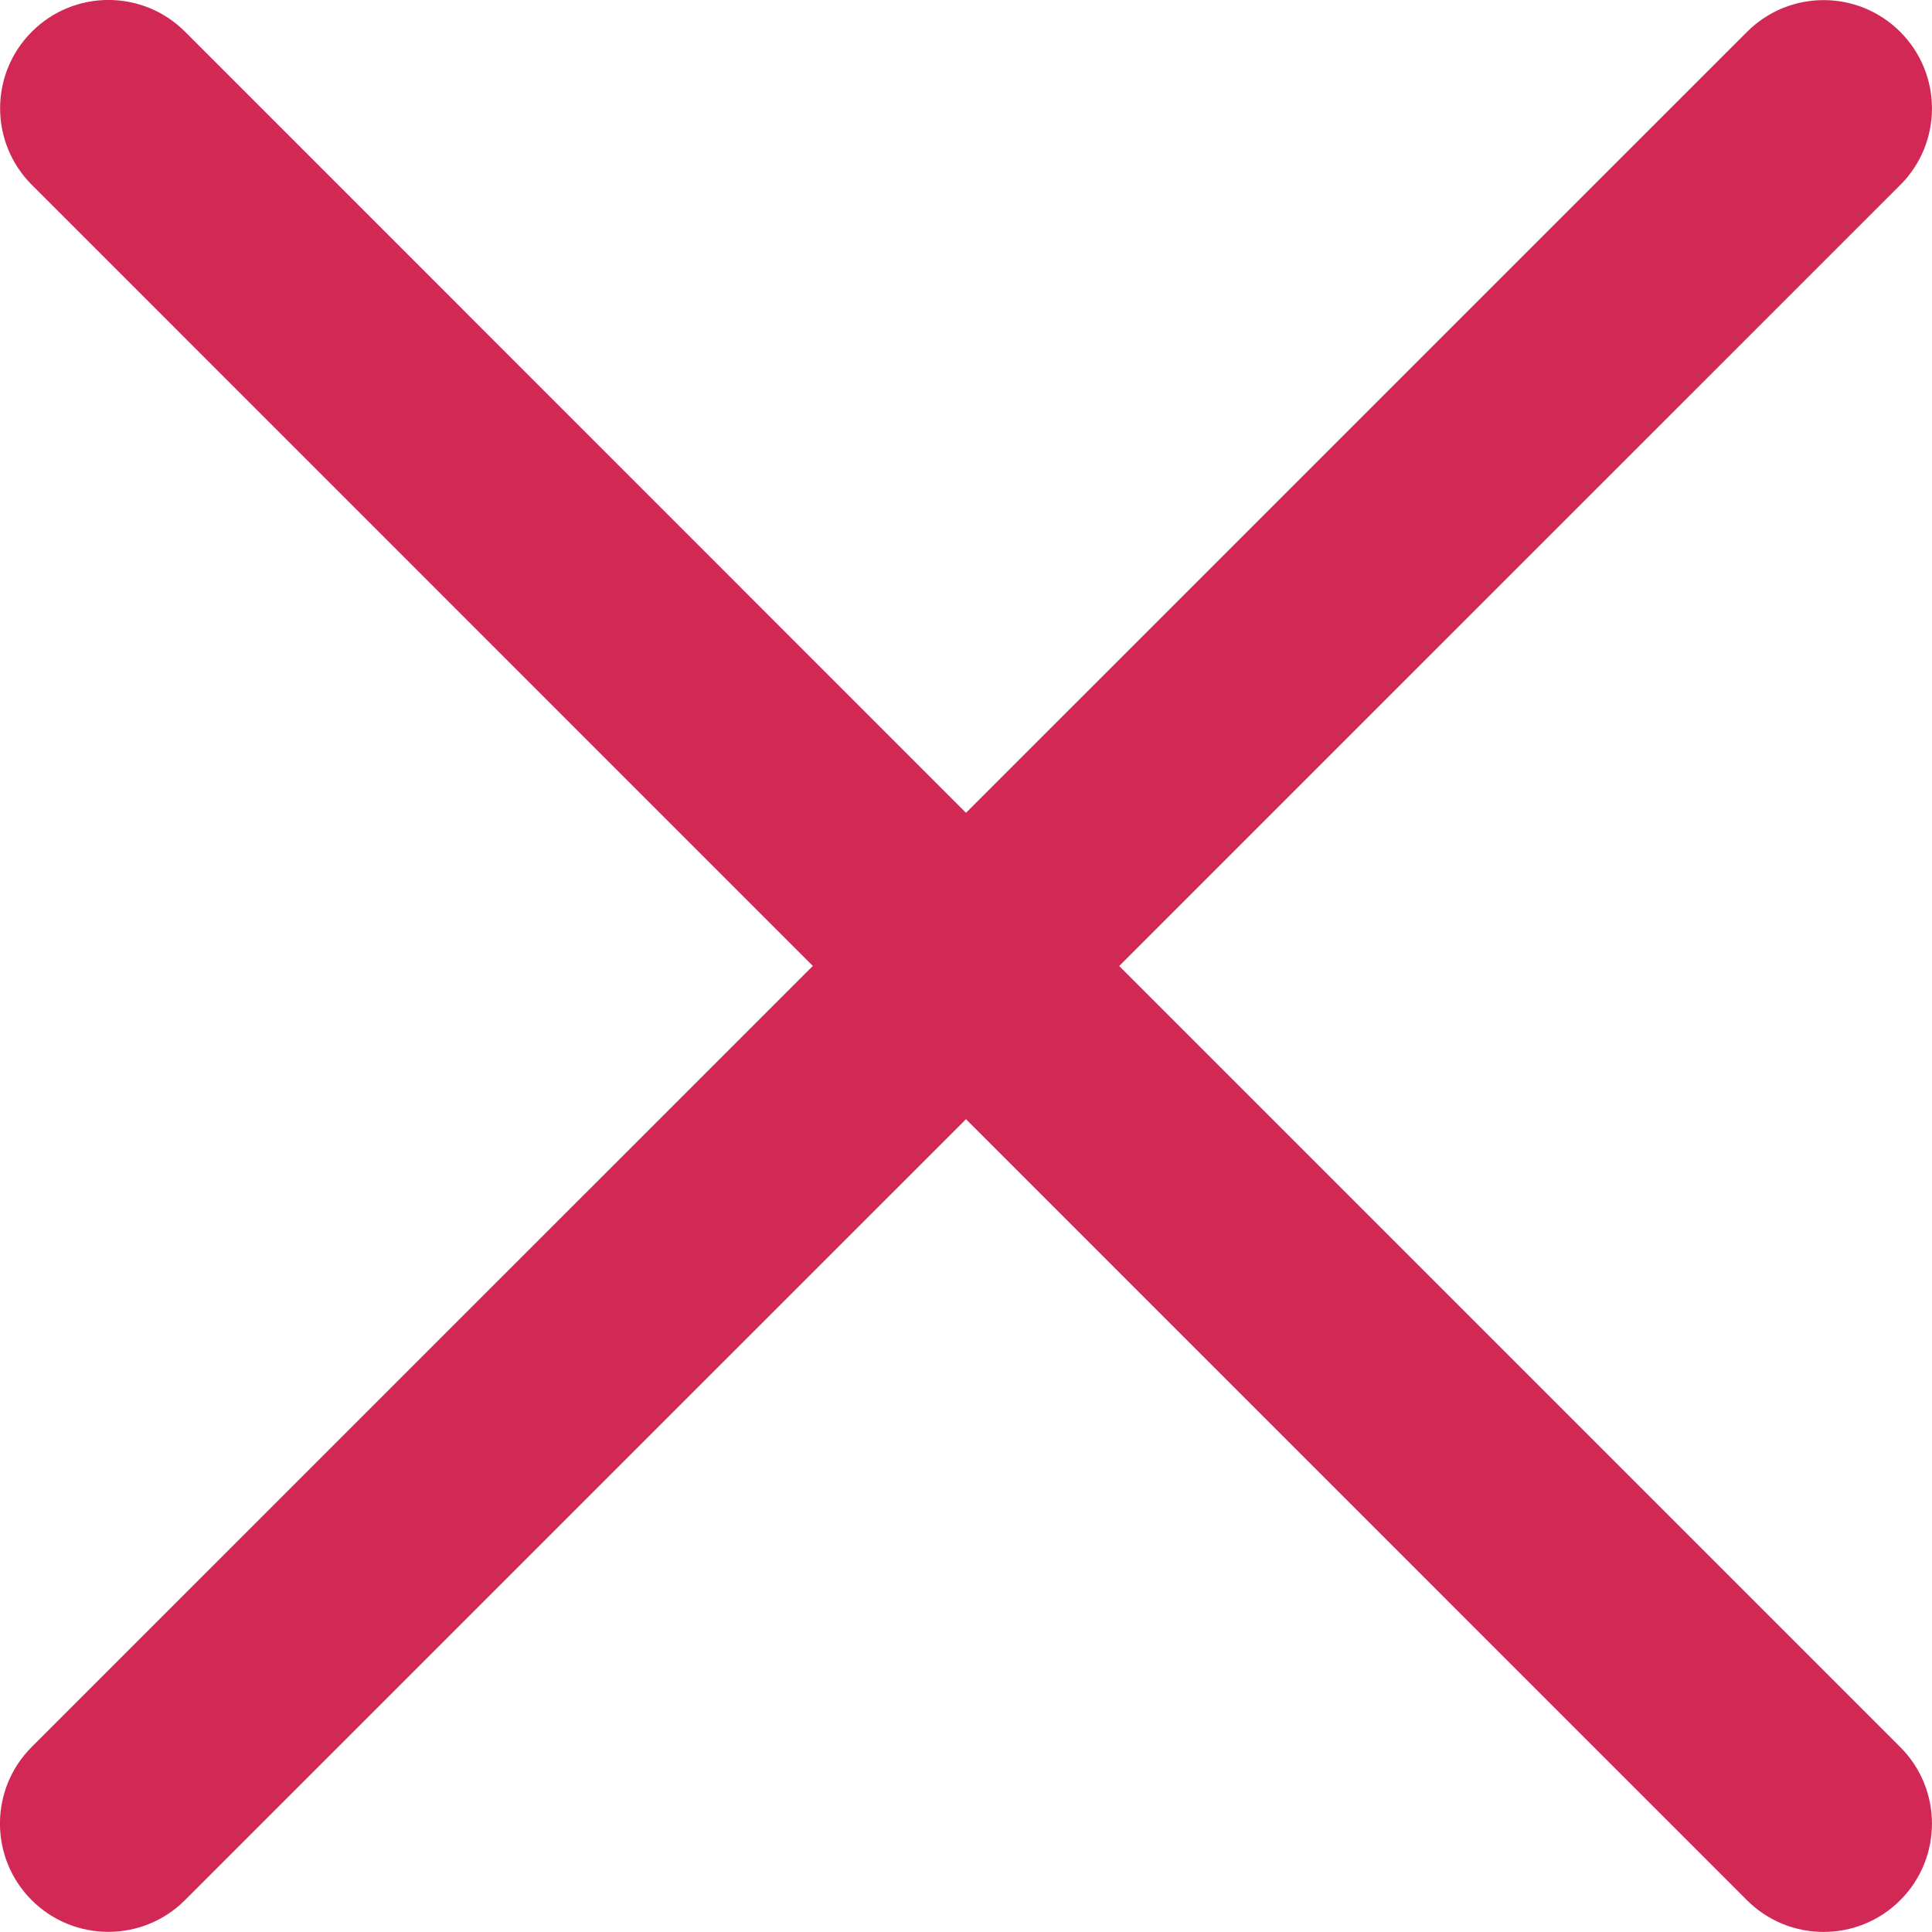
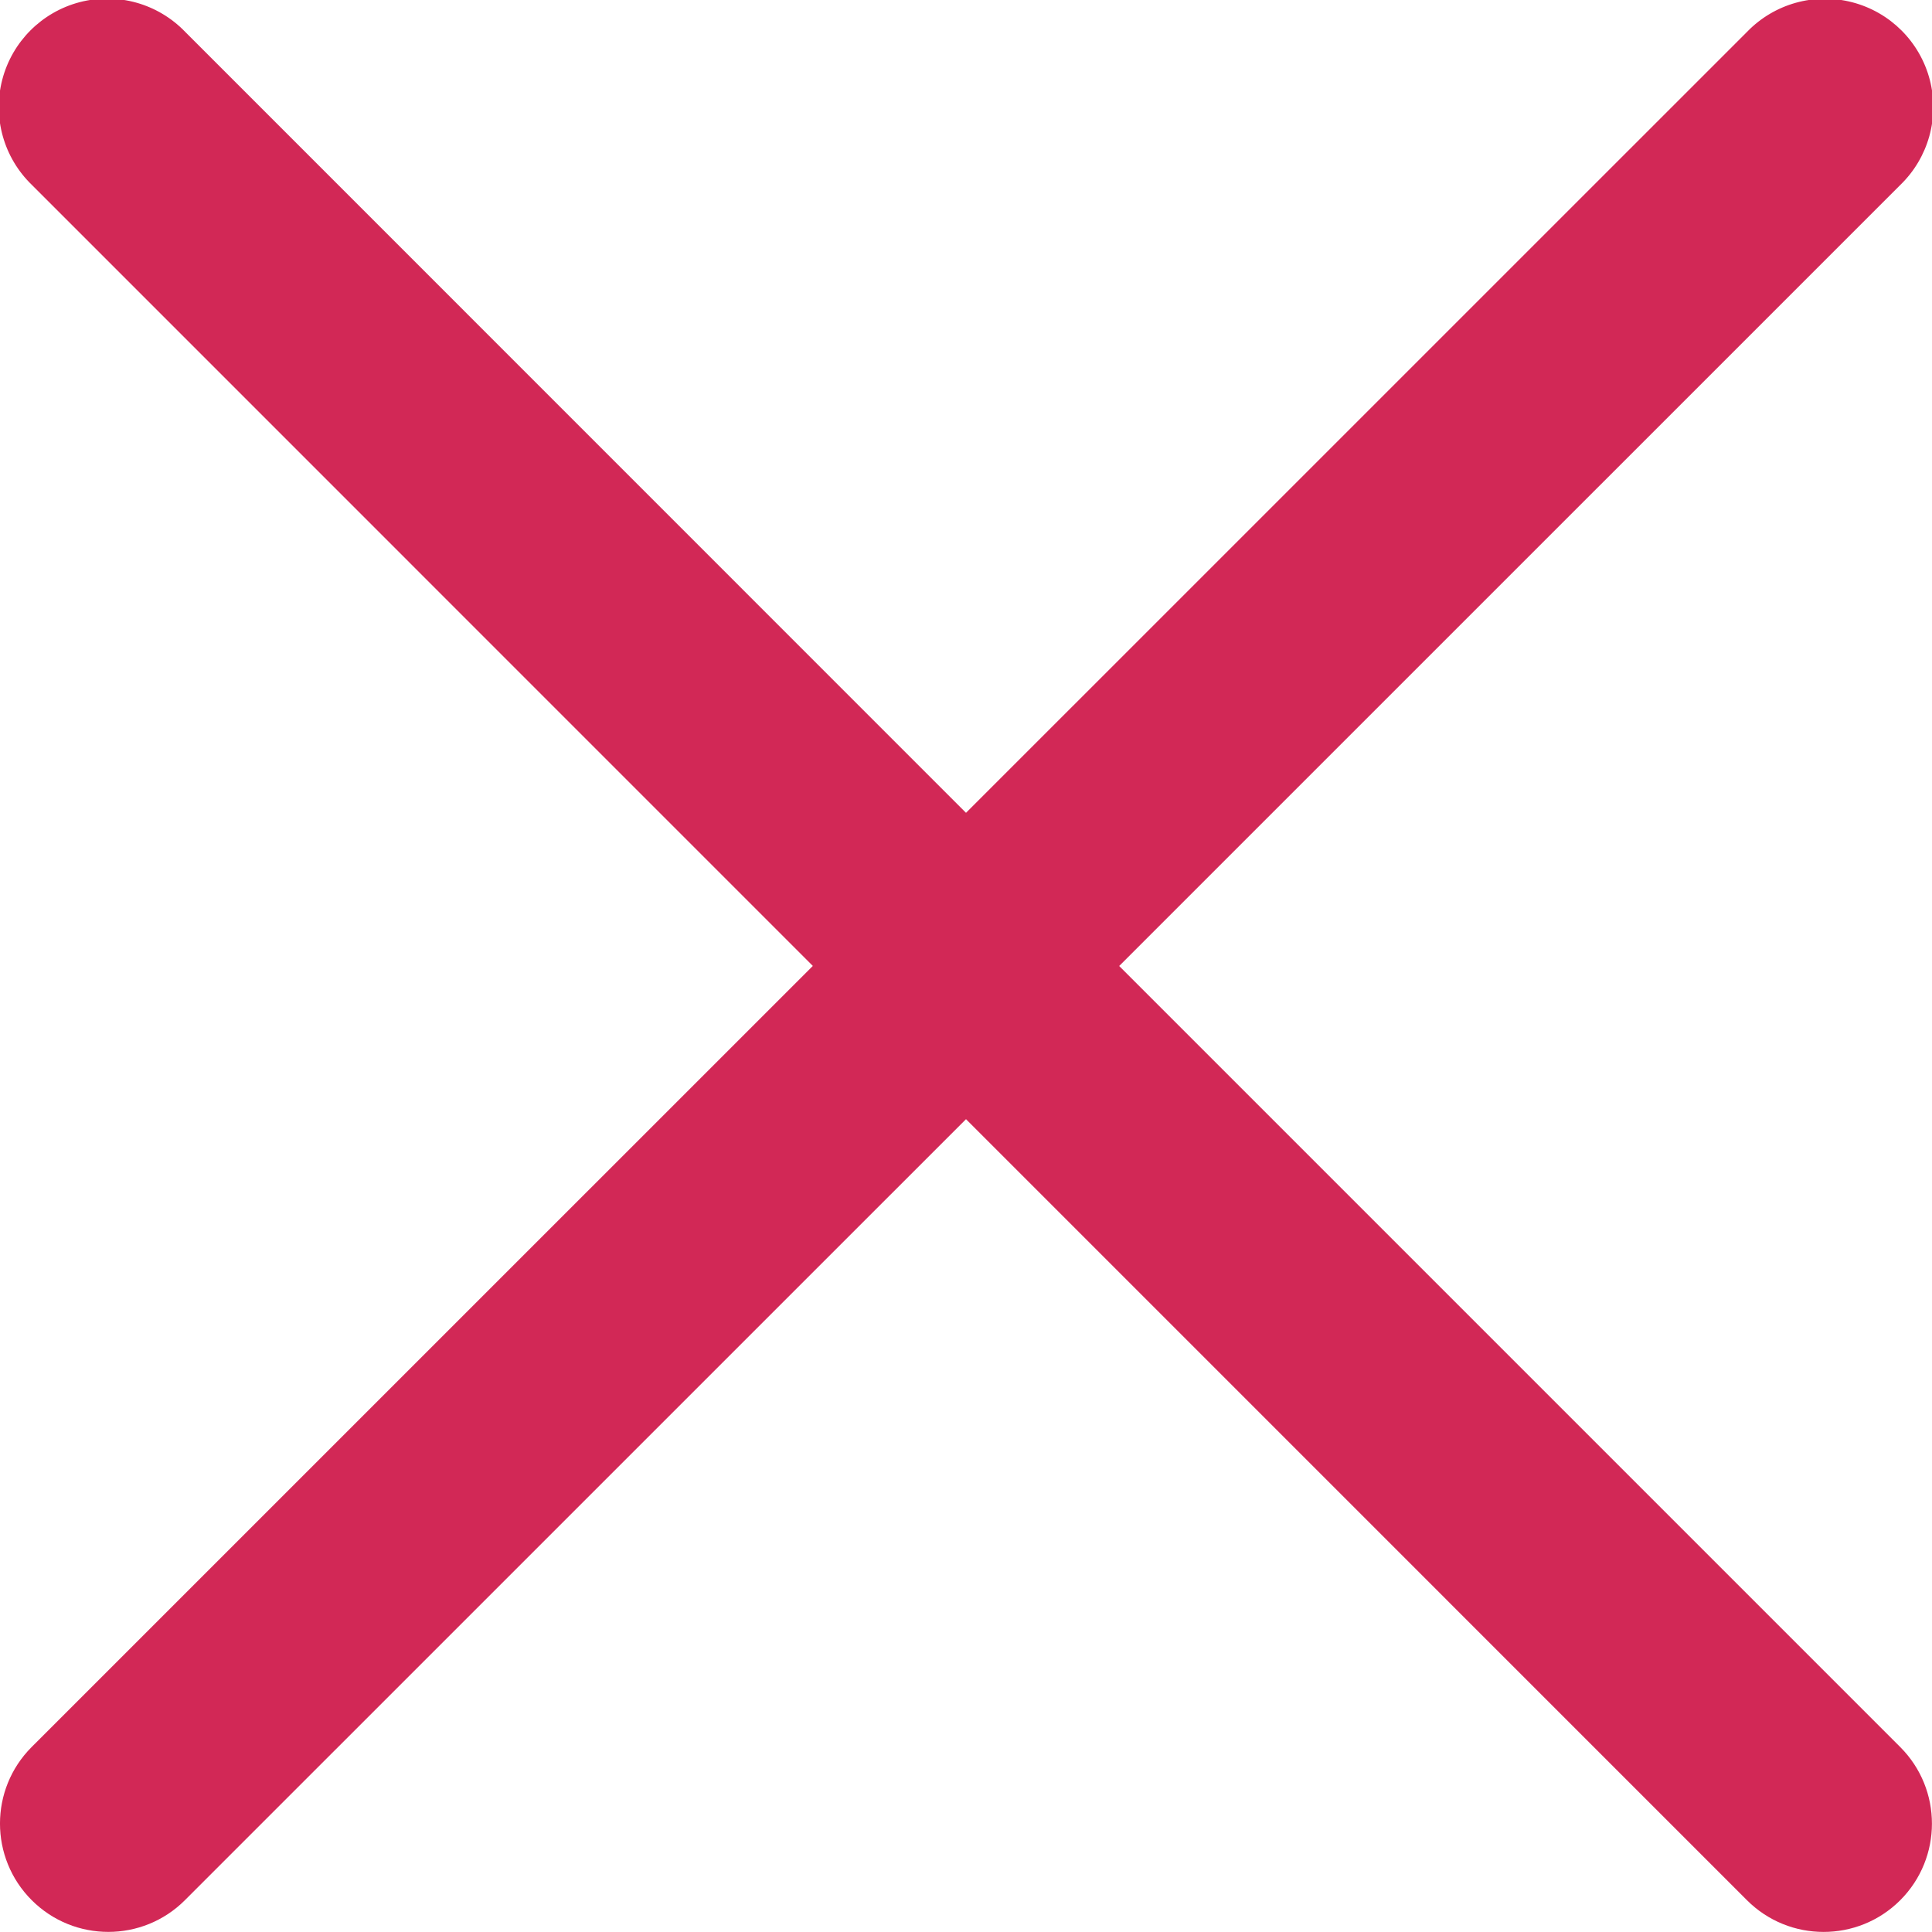
- <svg xmlns="http://www.w3.org/2000/svg" version="1.0" id="Layer_1" x="0px" y="0px" width="26.752px" height="26.752px" viewBox="0 0 26.752 26.752" enable-background="new 0 0 26.752 26.752" xml:space="preserve">
-   <path fill="#d22856" d="M15.497,13.376L26.312,2.562c0.586-0.585,0.586-1.535,0-2.121s-1.535-0.586-2.121,0L13.376,11.255L2.562,0.439 c-0.586-0.586-1.535-0.586-2.121,0c-0.586,0.585-0.586,1.535,0,2.121l10.814,10.815L0.439,24.19c-0.586,0.586-0.586,1.535,0,2.121 c0.293,0.293,0.677,0.439,1.061,0.439s0.768-0.146,1.061-0.439l10.815-10.814L24.19,26.312c0.293,0.293,0.677,0.439,1.061,0.439 s0.768-0.146,1.061-0.439c0.586-0.586,0.586-1.535,0-2.121L15.497,13.376z" />
+ <svg xmlns="http://www.w3.org/2000/svg" version="1.0" width="26.752" height="26.752">
+   <path fill="#d22856" d="M15.497 13.376L26.312 2.562A1.5 1.5 0 1 0 24.191.441L13.376 11.255 2.562.439A1.5 1.5 0 1 0 .441 2.56l10.814 10.815L.439 24.19a1.5 1.5 0 1 0 2.122 2.121l10.815-10.814L24.19 26.312c.293.293.677.439 1.061.439s.768-.146 1.061-.439a1.5 1.5 0 0 0 0-2.121L15.497 13.376z" />
</svg>
